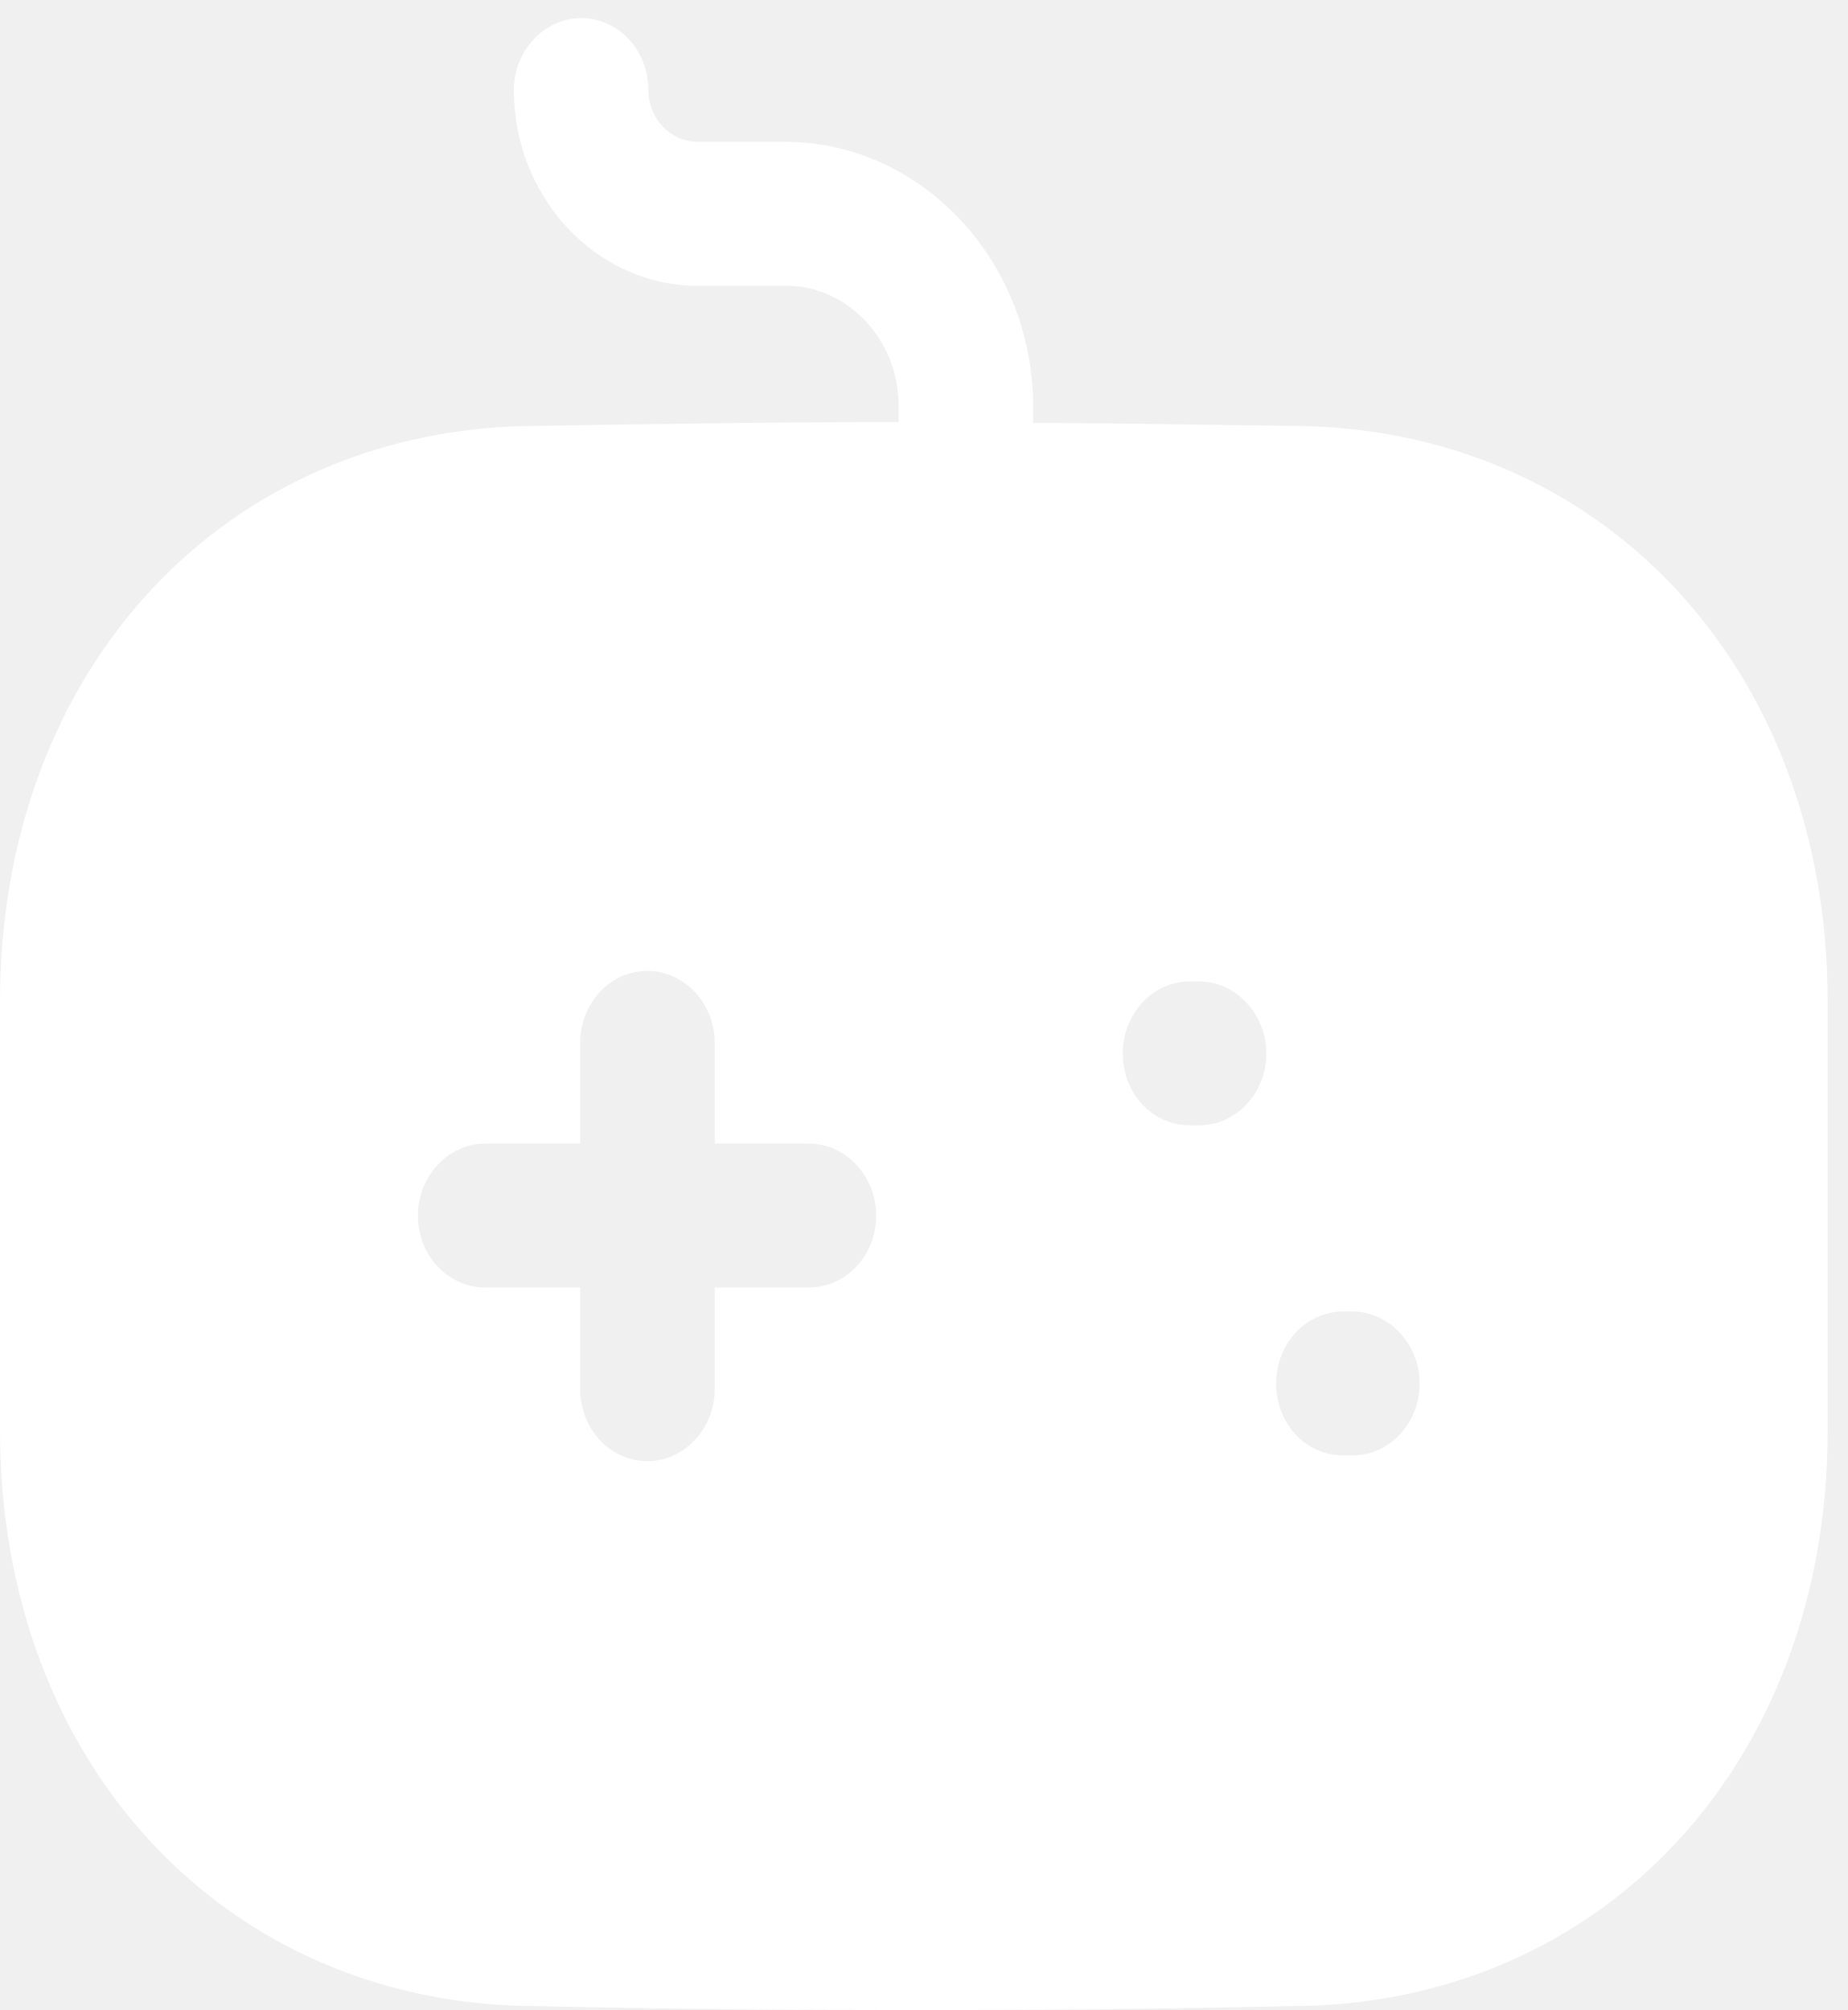
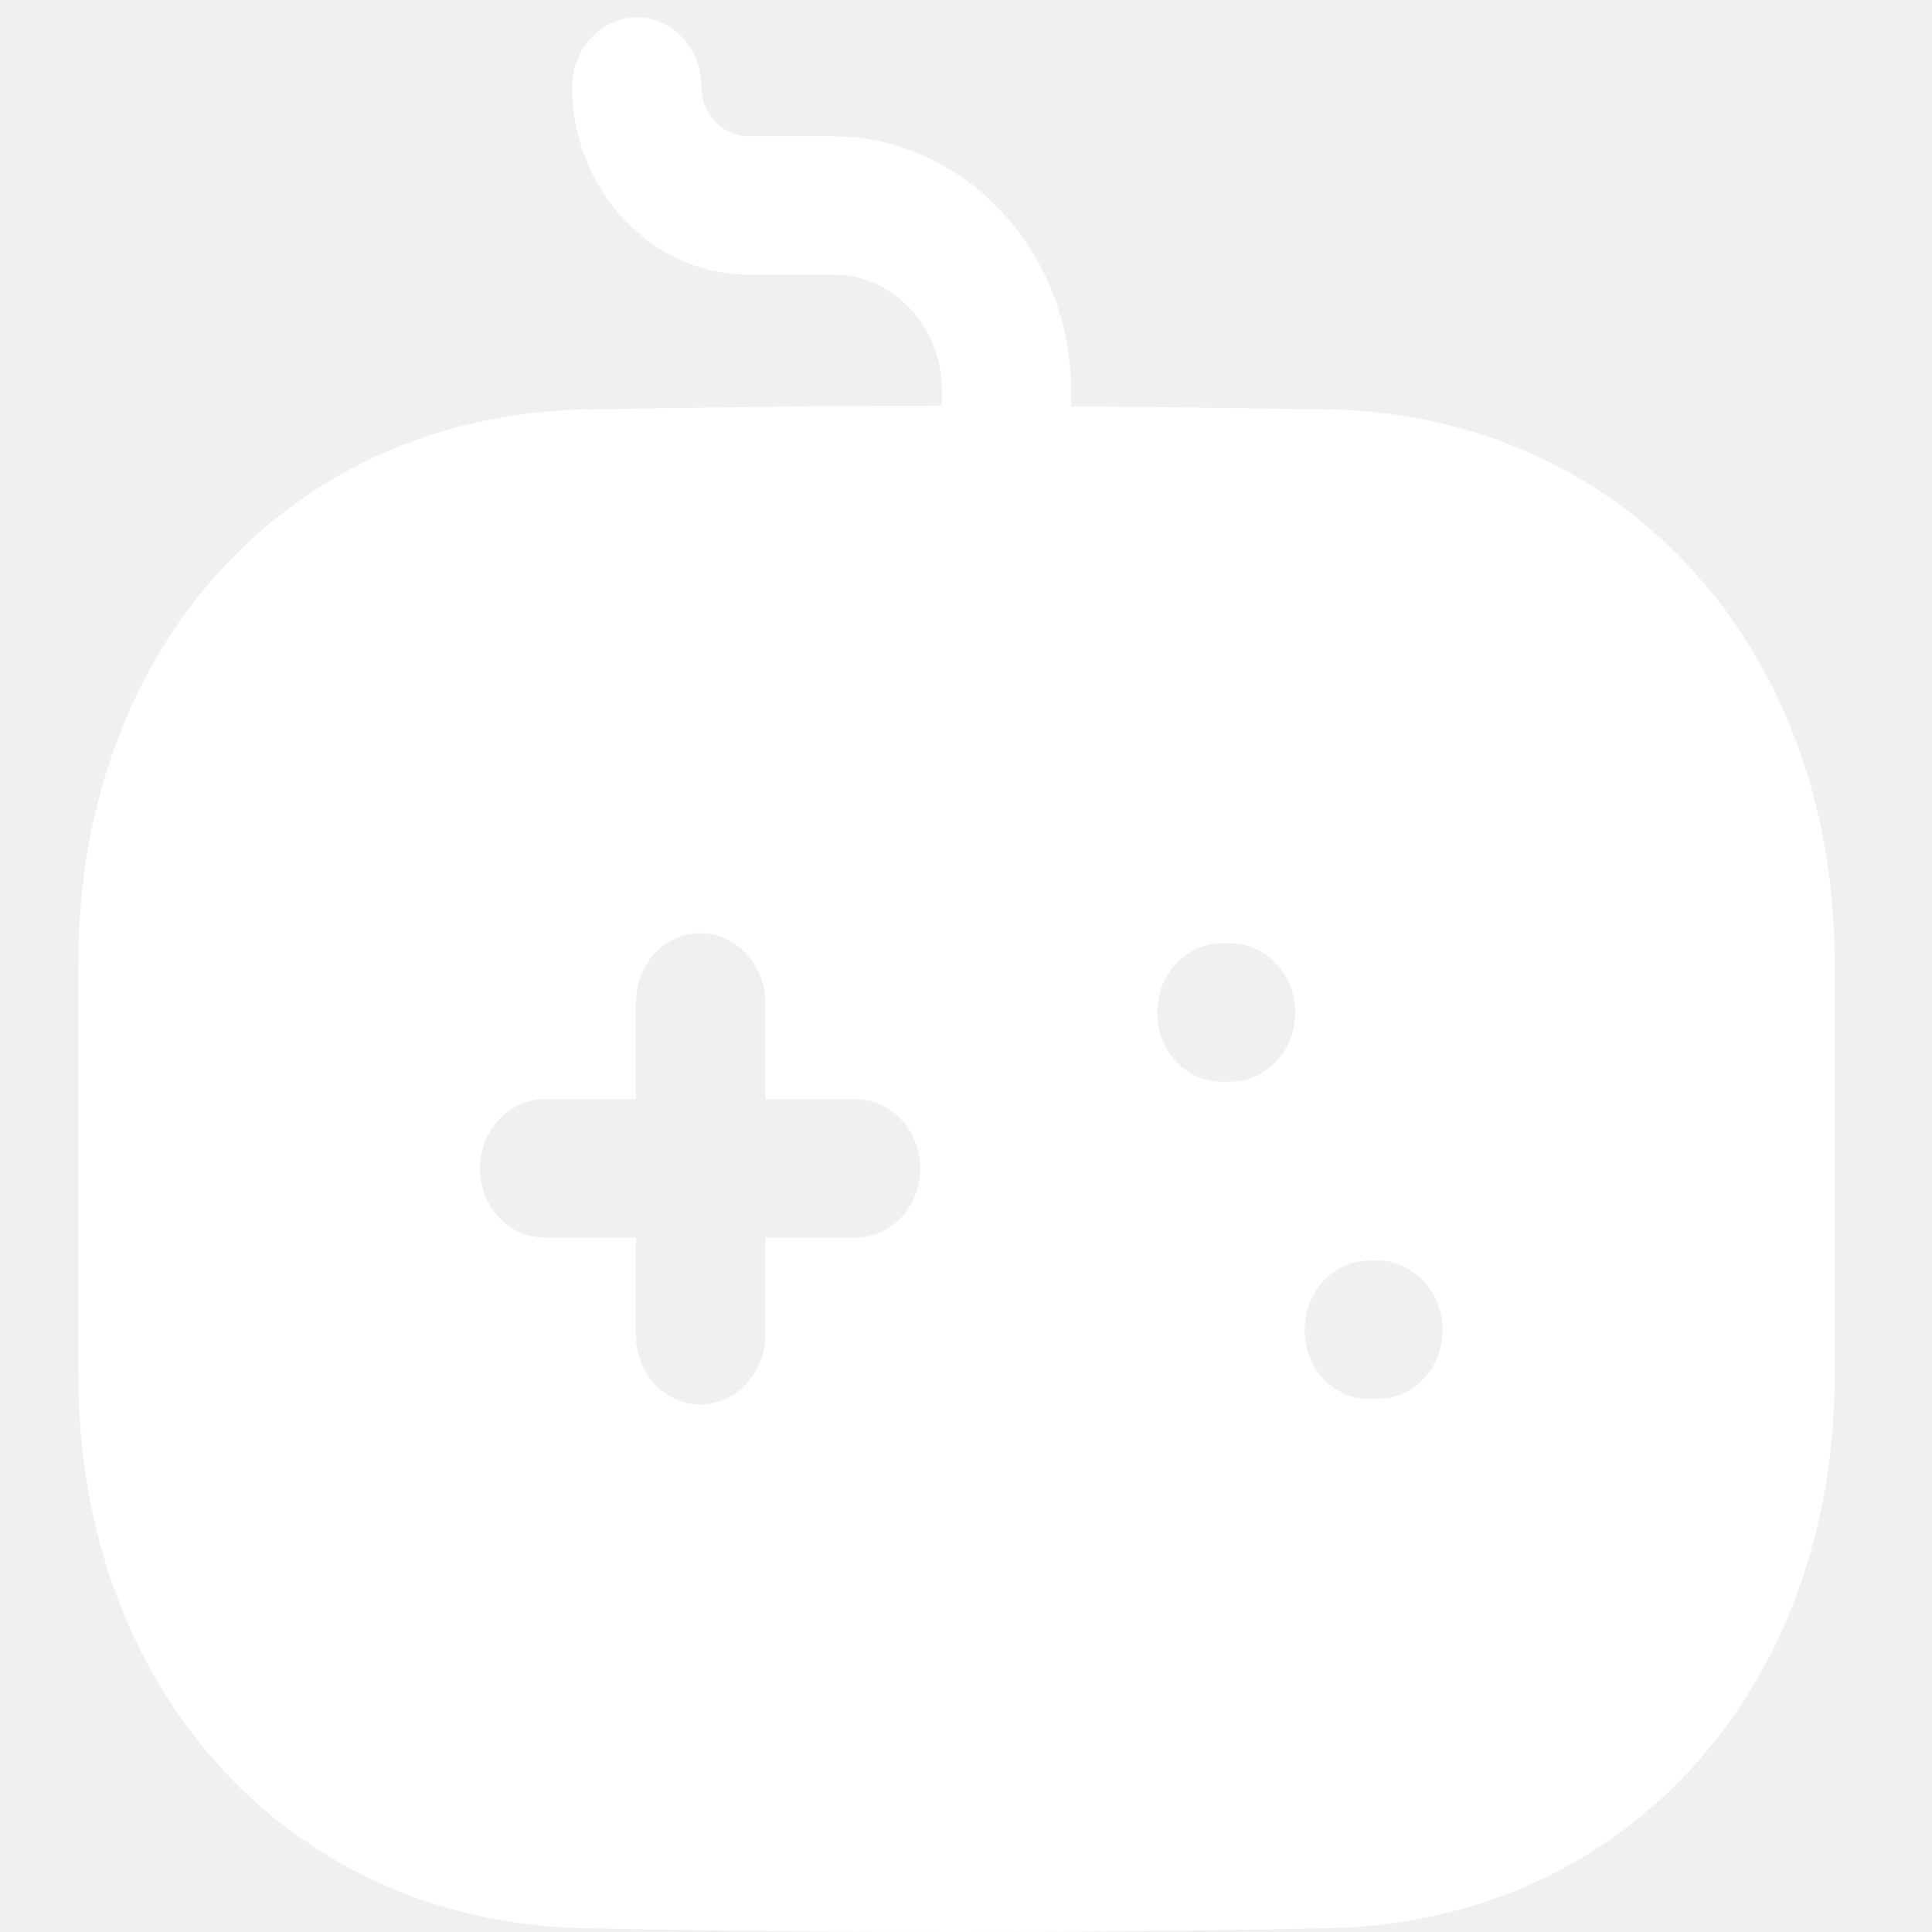
- <svg xmlns="http://www.w3.org/2000/svg" width="34" height="37" viewBox="0 0 34 37" fill="none">
+ <svg xmlns="http://www.w3.org/2000/svg" width="38" height="38" viewBox="0 0 34 37" fill="none">
  <path d="M10.695 0.333C11.388 0.333 11.933 0.934 11.933 1.658C11.933 2.188 12.345 2.611 12.841 2.611H14.475C16.967 2.629 18.997 4.802 19.013 7.451V7.786C20.581 7.786 22.149 7.822 23.734 7.839C29.461 7.839 33.636 12.29 33.636 18.437V26.332C33.636 32.478 29.461 36.929 23.734 36.929C21.439 36.982 19.145 37 16.835 37C14.524 37 12.197 36.982 9.903 36.929C4.176 36.929 0 32.478 0 26.332V18.437C0 12.29 4.176 7.839 9.919 7.839C12.081 7.804 14.293 7.769 16.538 7.769V7.469C16.538 6.25 15.597 5.261 14.475 5.261H12.841C10.976 5.261 9.457 3.636 9.457 1.658C9.457 0.934 10.018 0.333 10.695 0.333ZM11.916 17.872C11.223 17.872 10.678 18.472 10.678 19.196V21.051H8.929C8.252 21.051 7.691 21.651 7.691 22.375C7.691 23.117 8.252 23.7 8.929 23.7H10.678V25.572C10.678 26.297 11.223 26.897 11.916 26.897C12.593 26.897 13.154 26.297 13.154 25.572V23.7H14.887C15.564 23.7 16.125 23.117 16.125 22.375C16.125 21.651 15.564 21.051 14.887 21.051H13.154V19.196C13.154 18.472 12.593 17.872 11.916 17.872ZM24.889 24.142H24.724C24.029 24.142 23.486 24.742 23.486 25.466C23.486 26.208 24.029 26.791 24.724 26.791H24.889C25.566 26.791 26.127 26.208 26.127 25.466C26.127 24.742 25.566 24.142 24.889 24.142ZM22.067 18.066H21.902C21.208 18.066 20.664 18.666 20.664 19.39C20.664 20.132 21.208 20.715 21.902 20.715H22.067C22.743 20.715 23.305 20.132 23.305 19.39C23.305 18.666 22.743 18.066 22.067 18.066Z" fill="white" />
</svg>
